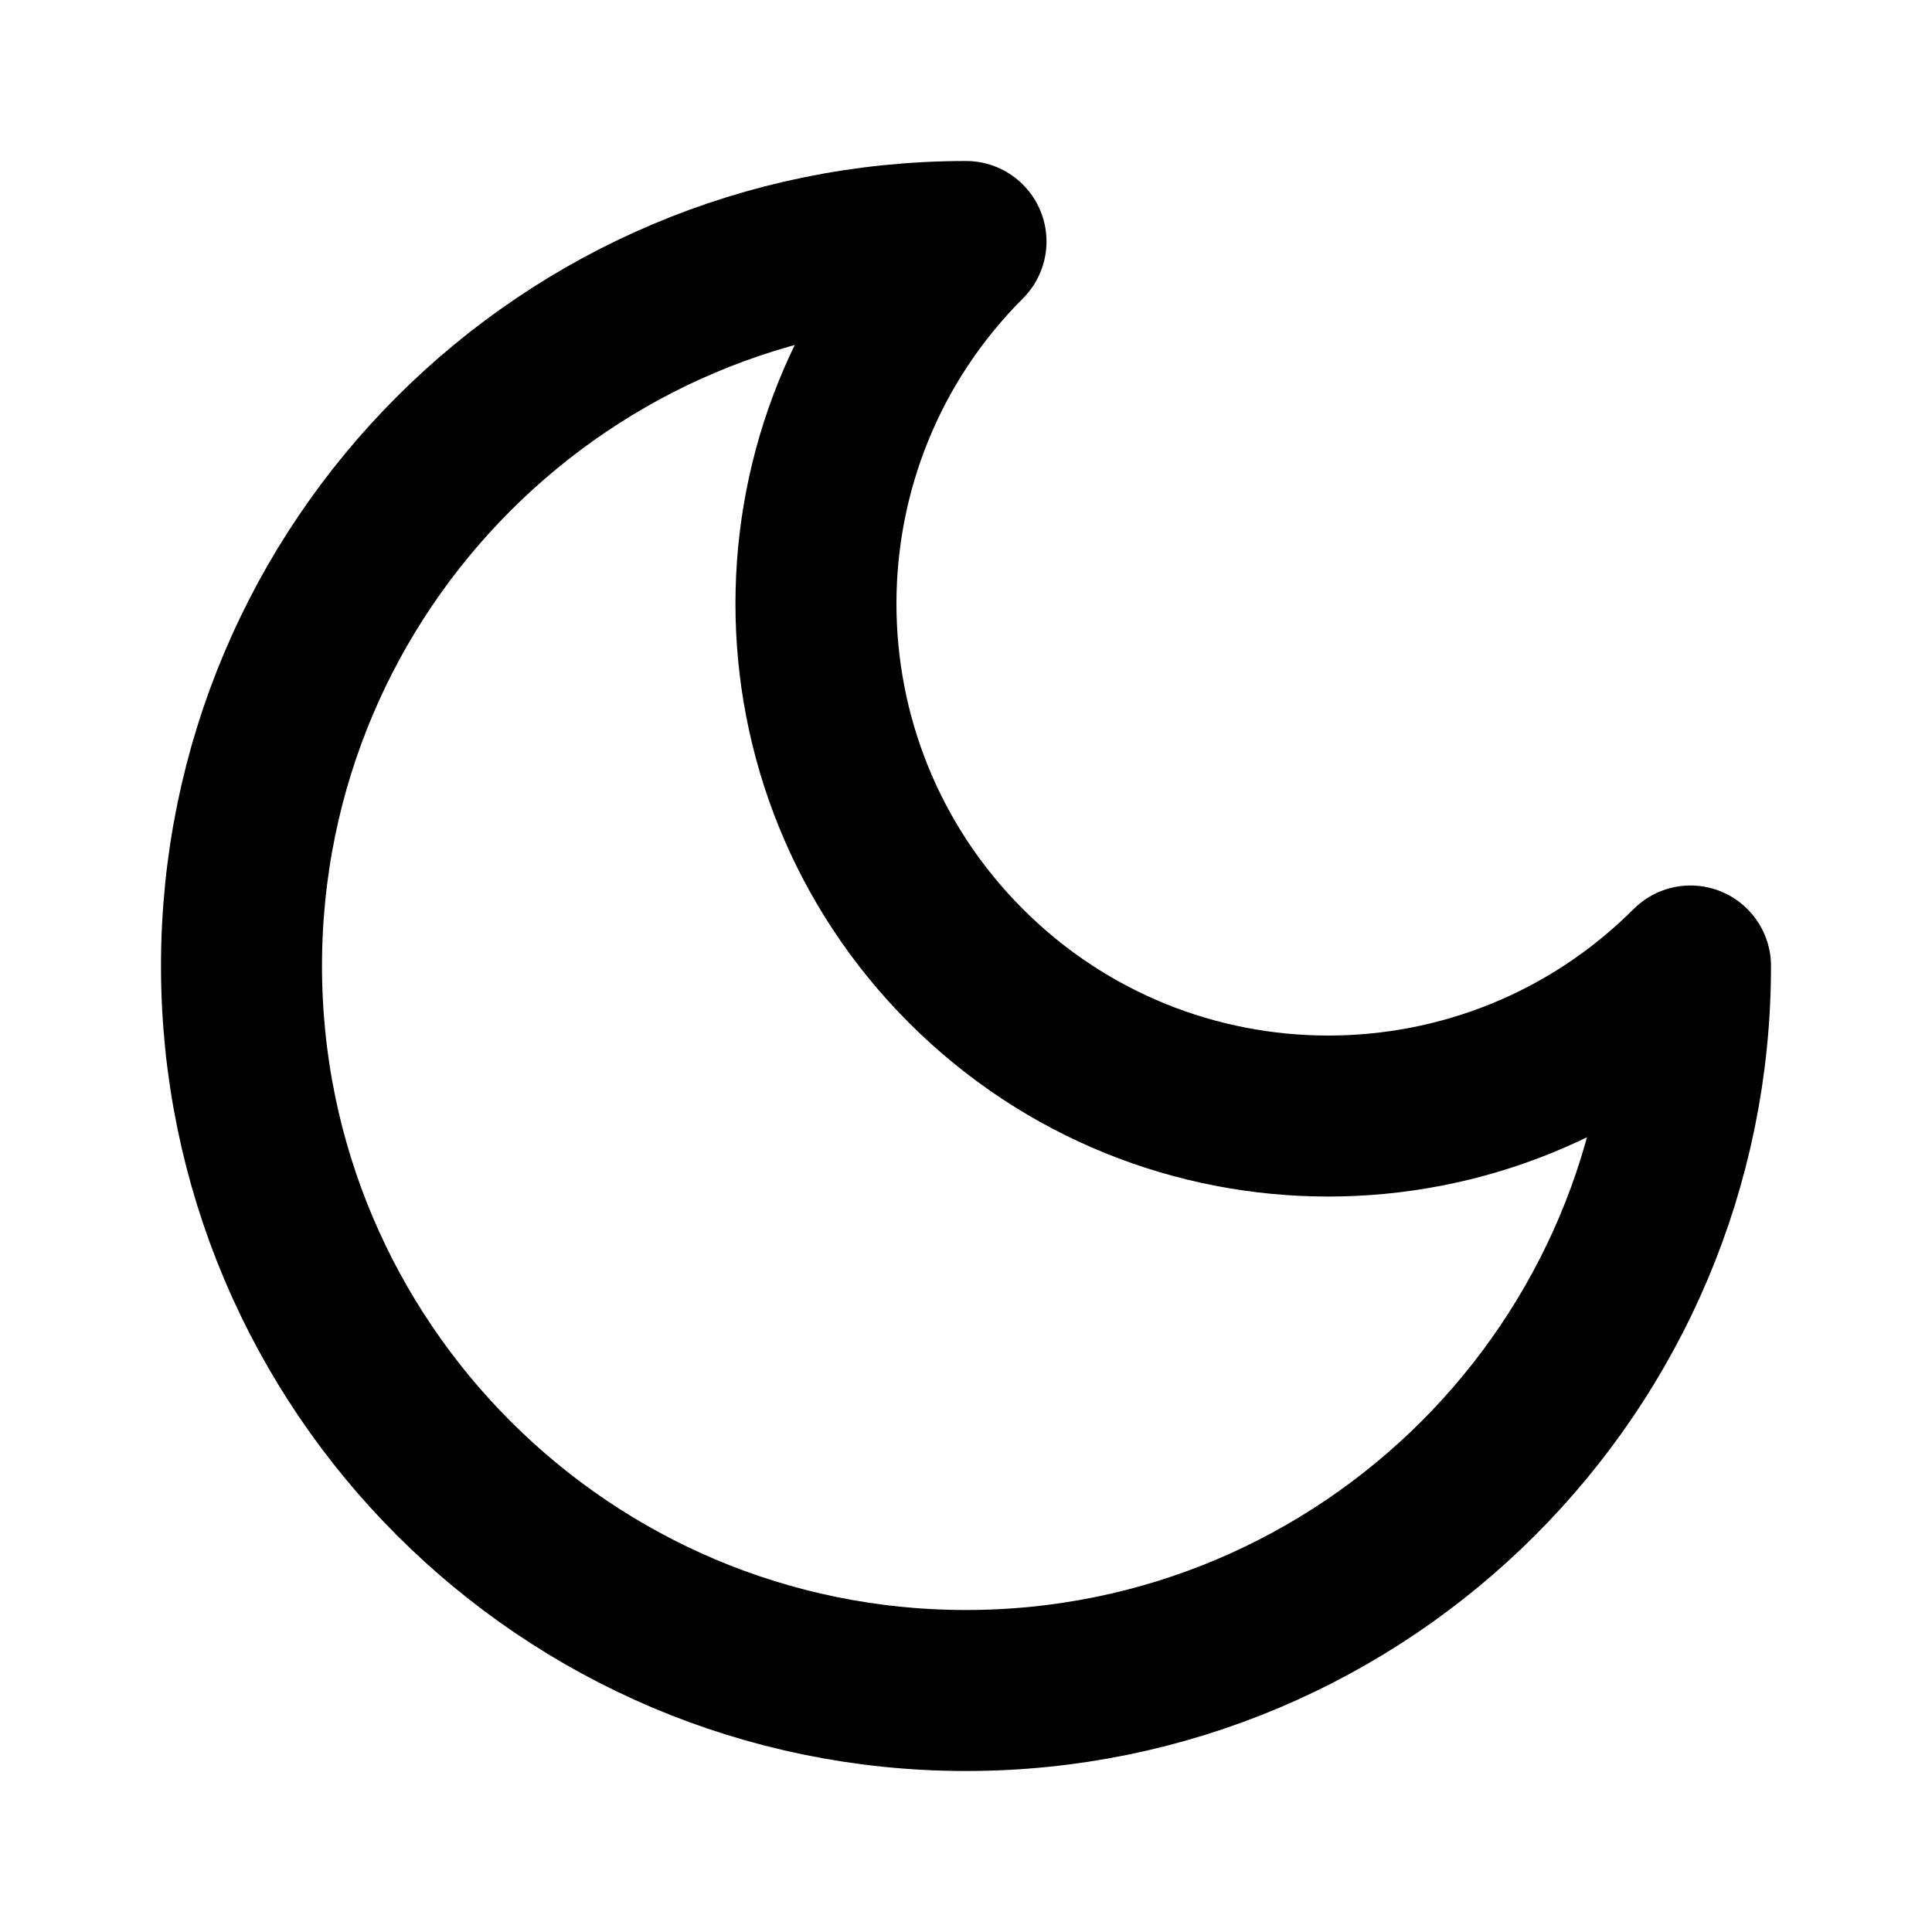
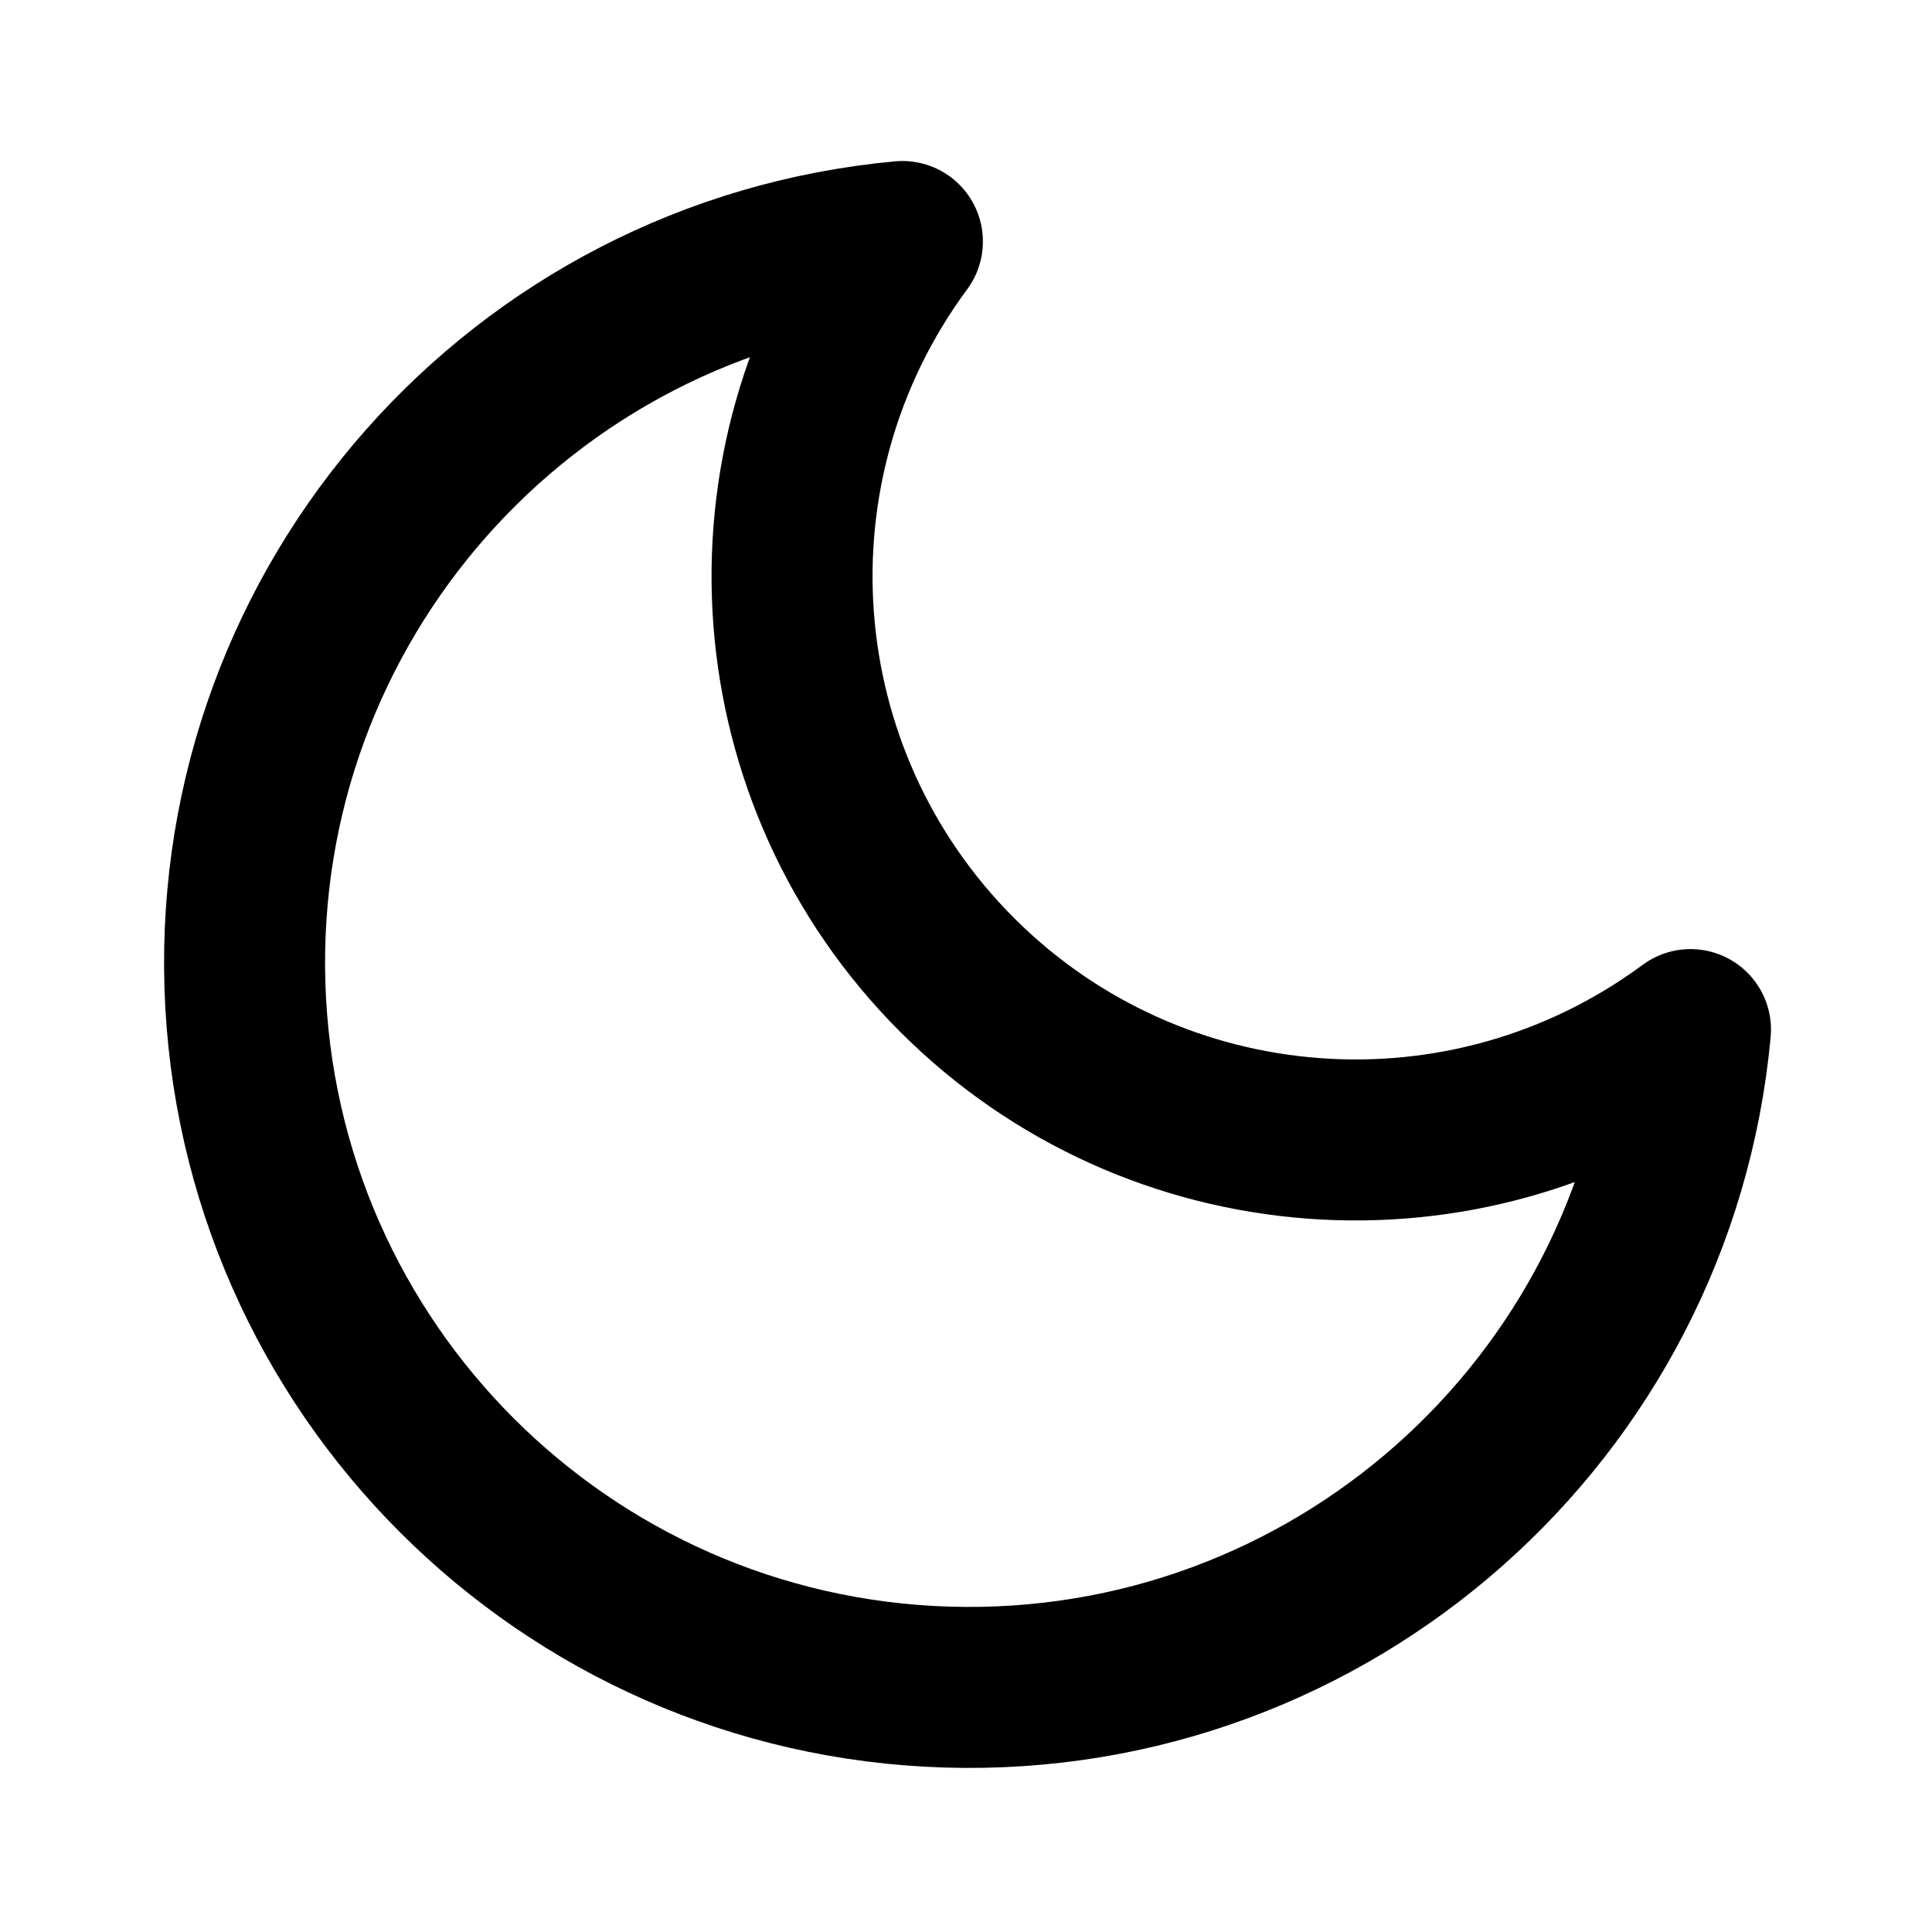
- <svg xmlns="http://www.w3.org/2000/svg" width="24" height="24" viewBox="0 0 24 24" fill="none" stroke="currentColor" stroke-width="2" stroke-linecap="round" stroke-linejoin="round" class="lucide lucide-moon">
-   <path d="M12 3a6 6 0 0 0 9 9 9 9 0 1 1-9-9Z" />
+ <svg xmlns="http://www.w3.org/2000/svg" width="24" height="24" viewBox="0 0 24 24" fill="none" stroke="currentColor" stroke-width="2" stroke-linecap="round" stroke-linejoin="round" class="feather feather-moon">
+   <path d="M21 12.79A9 9 0 1 1 11.21 3 7 7 0 0 0 21 12.79z" />
</svg>
